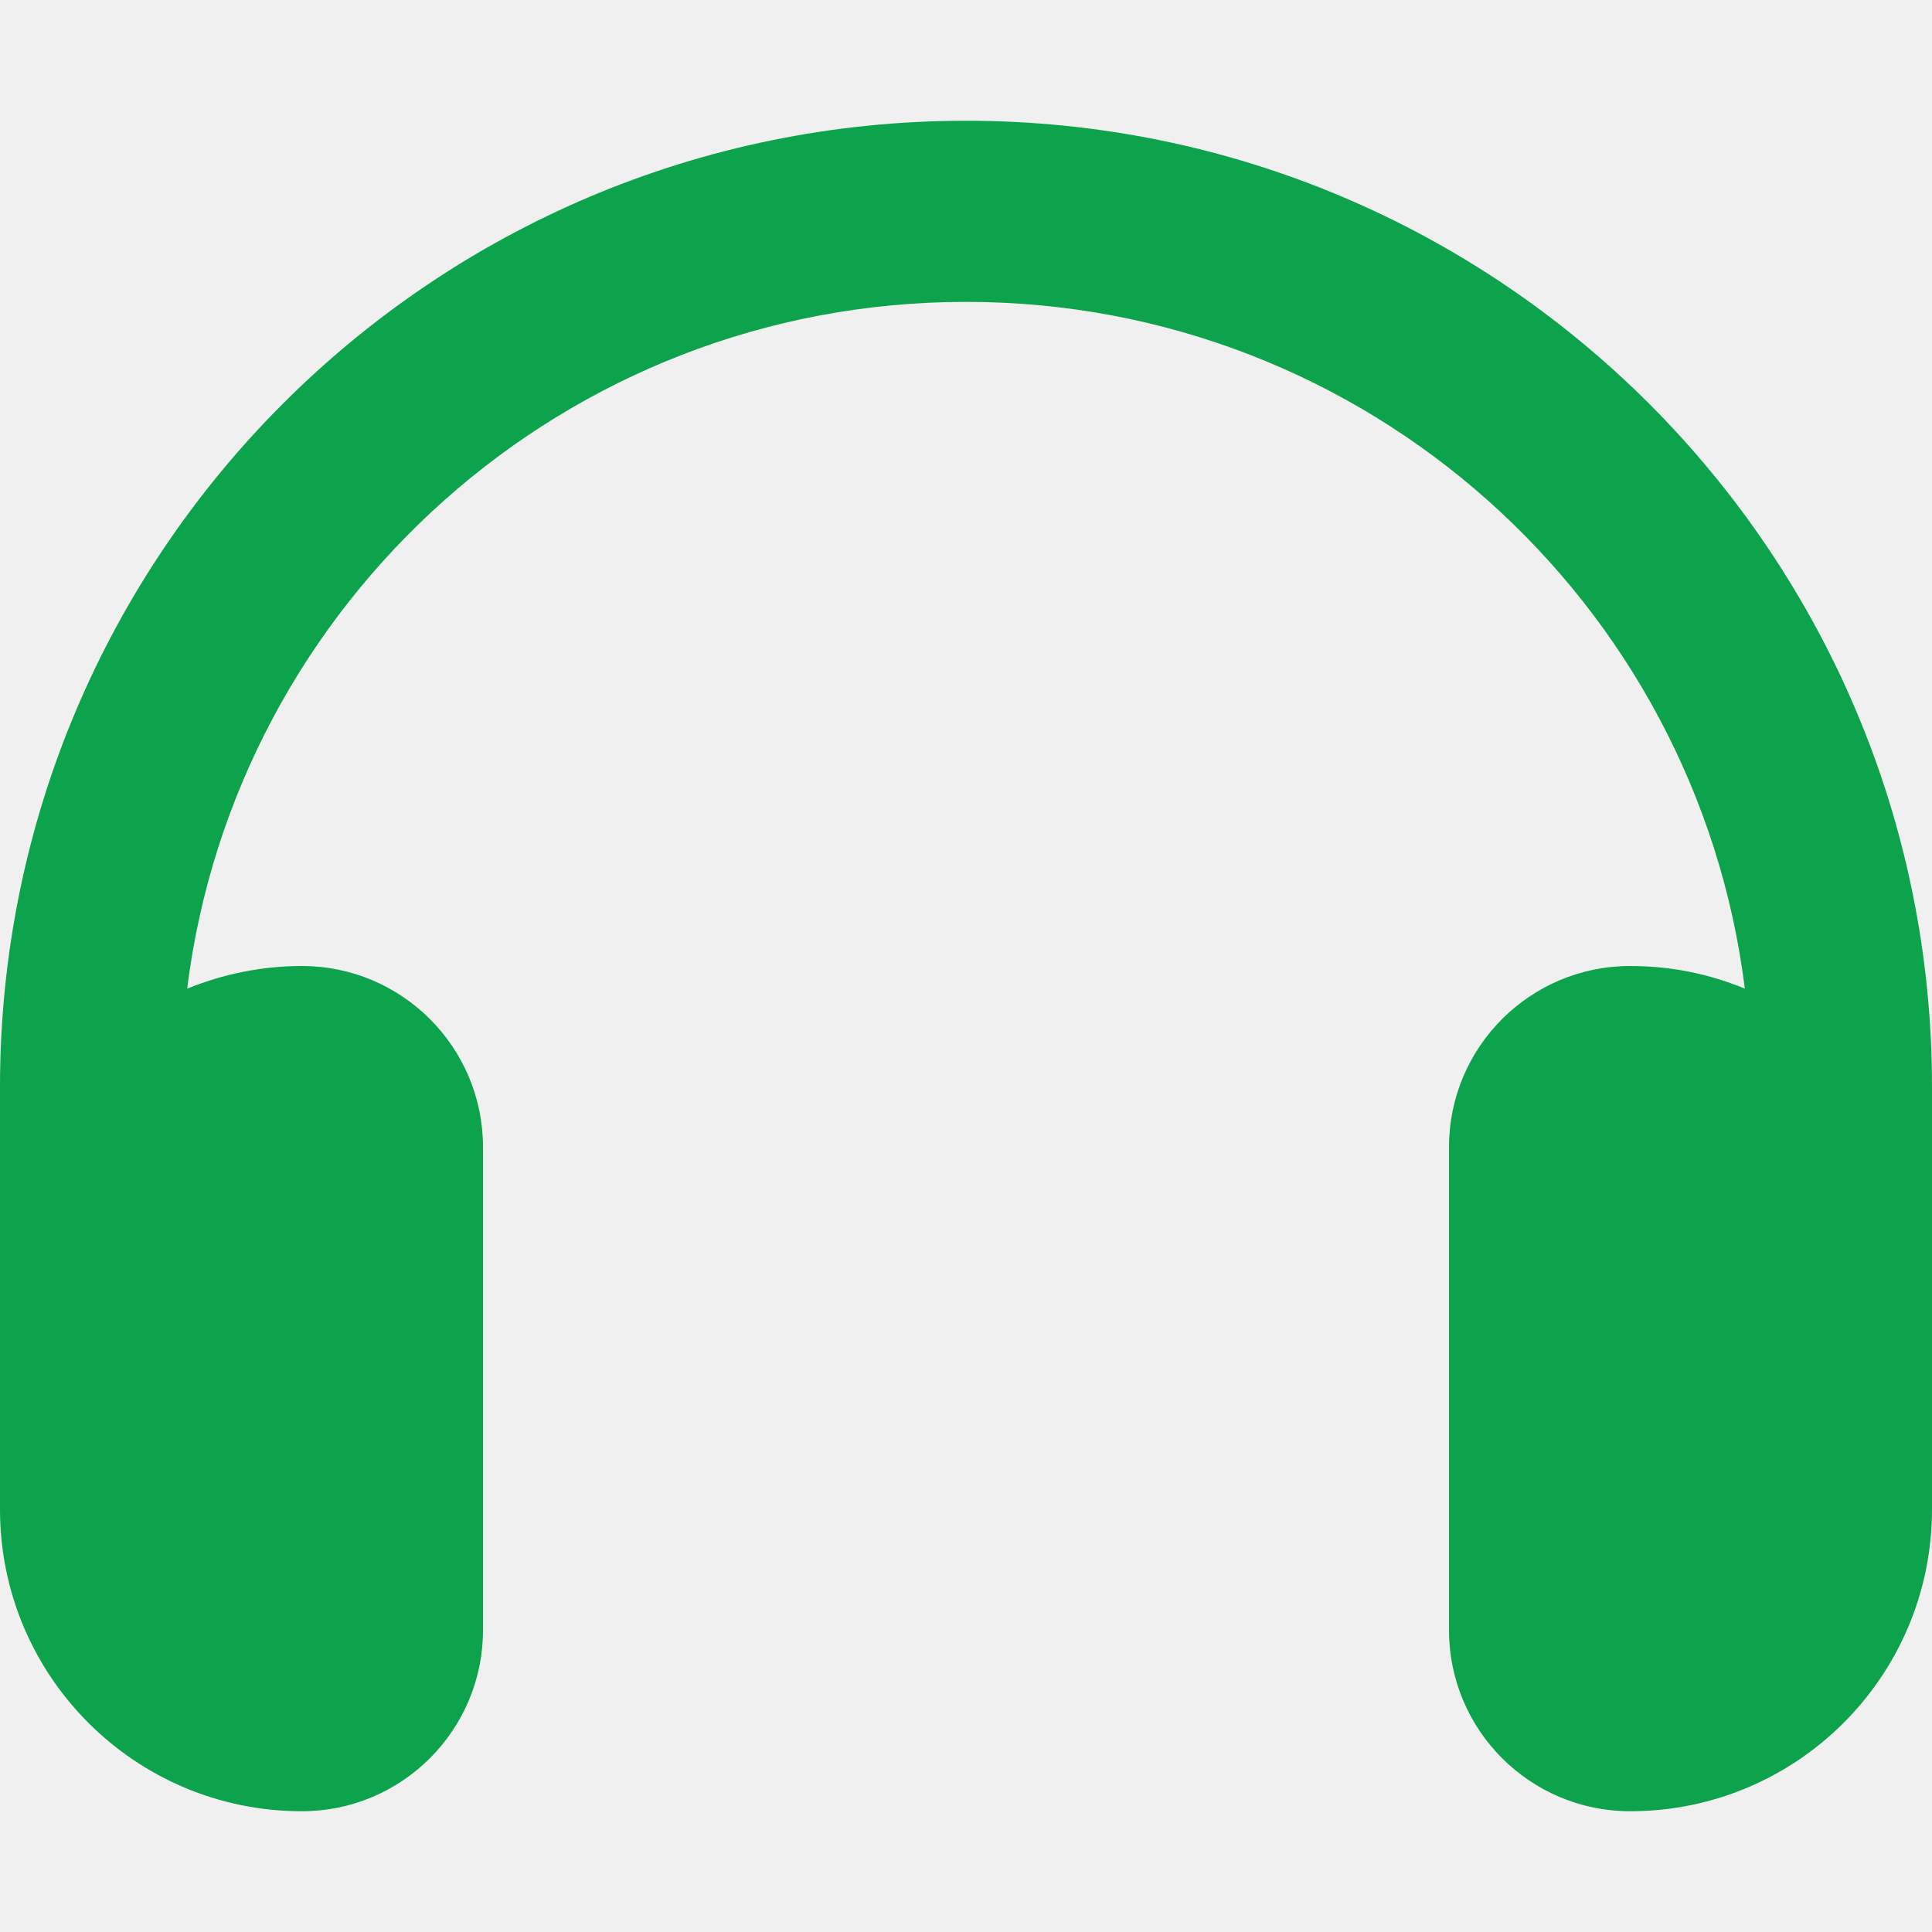
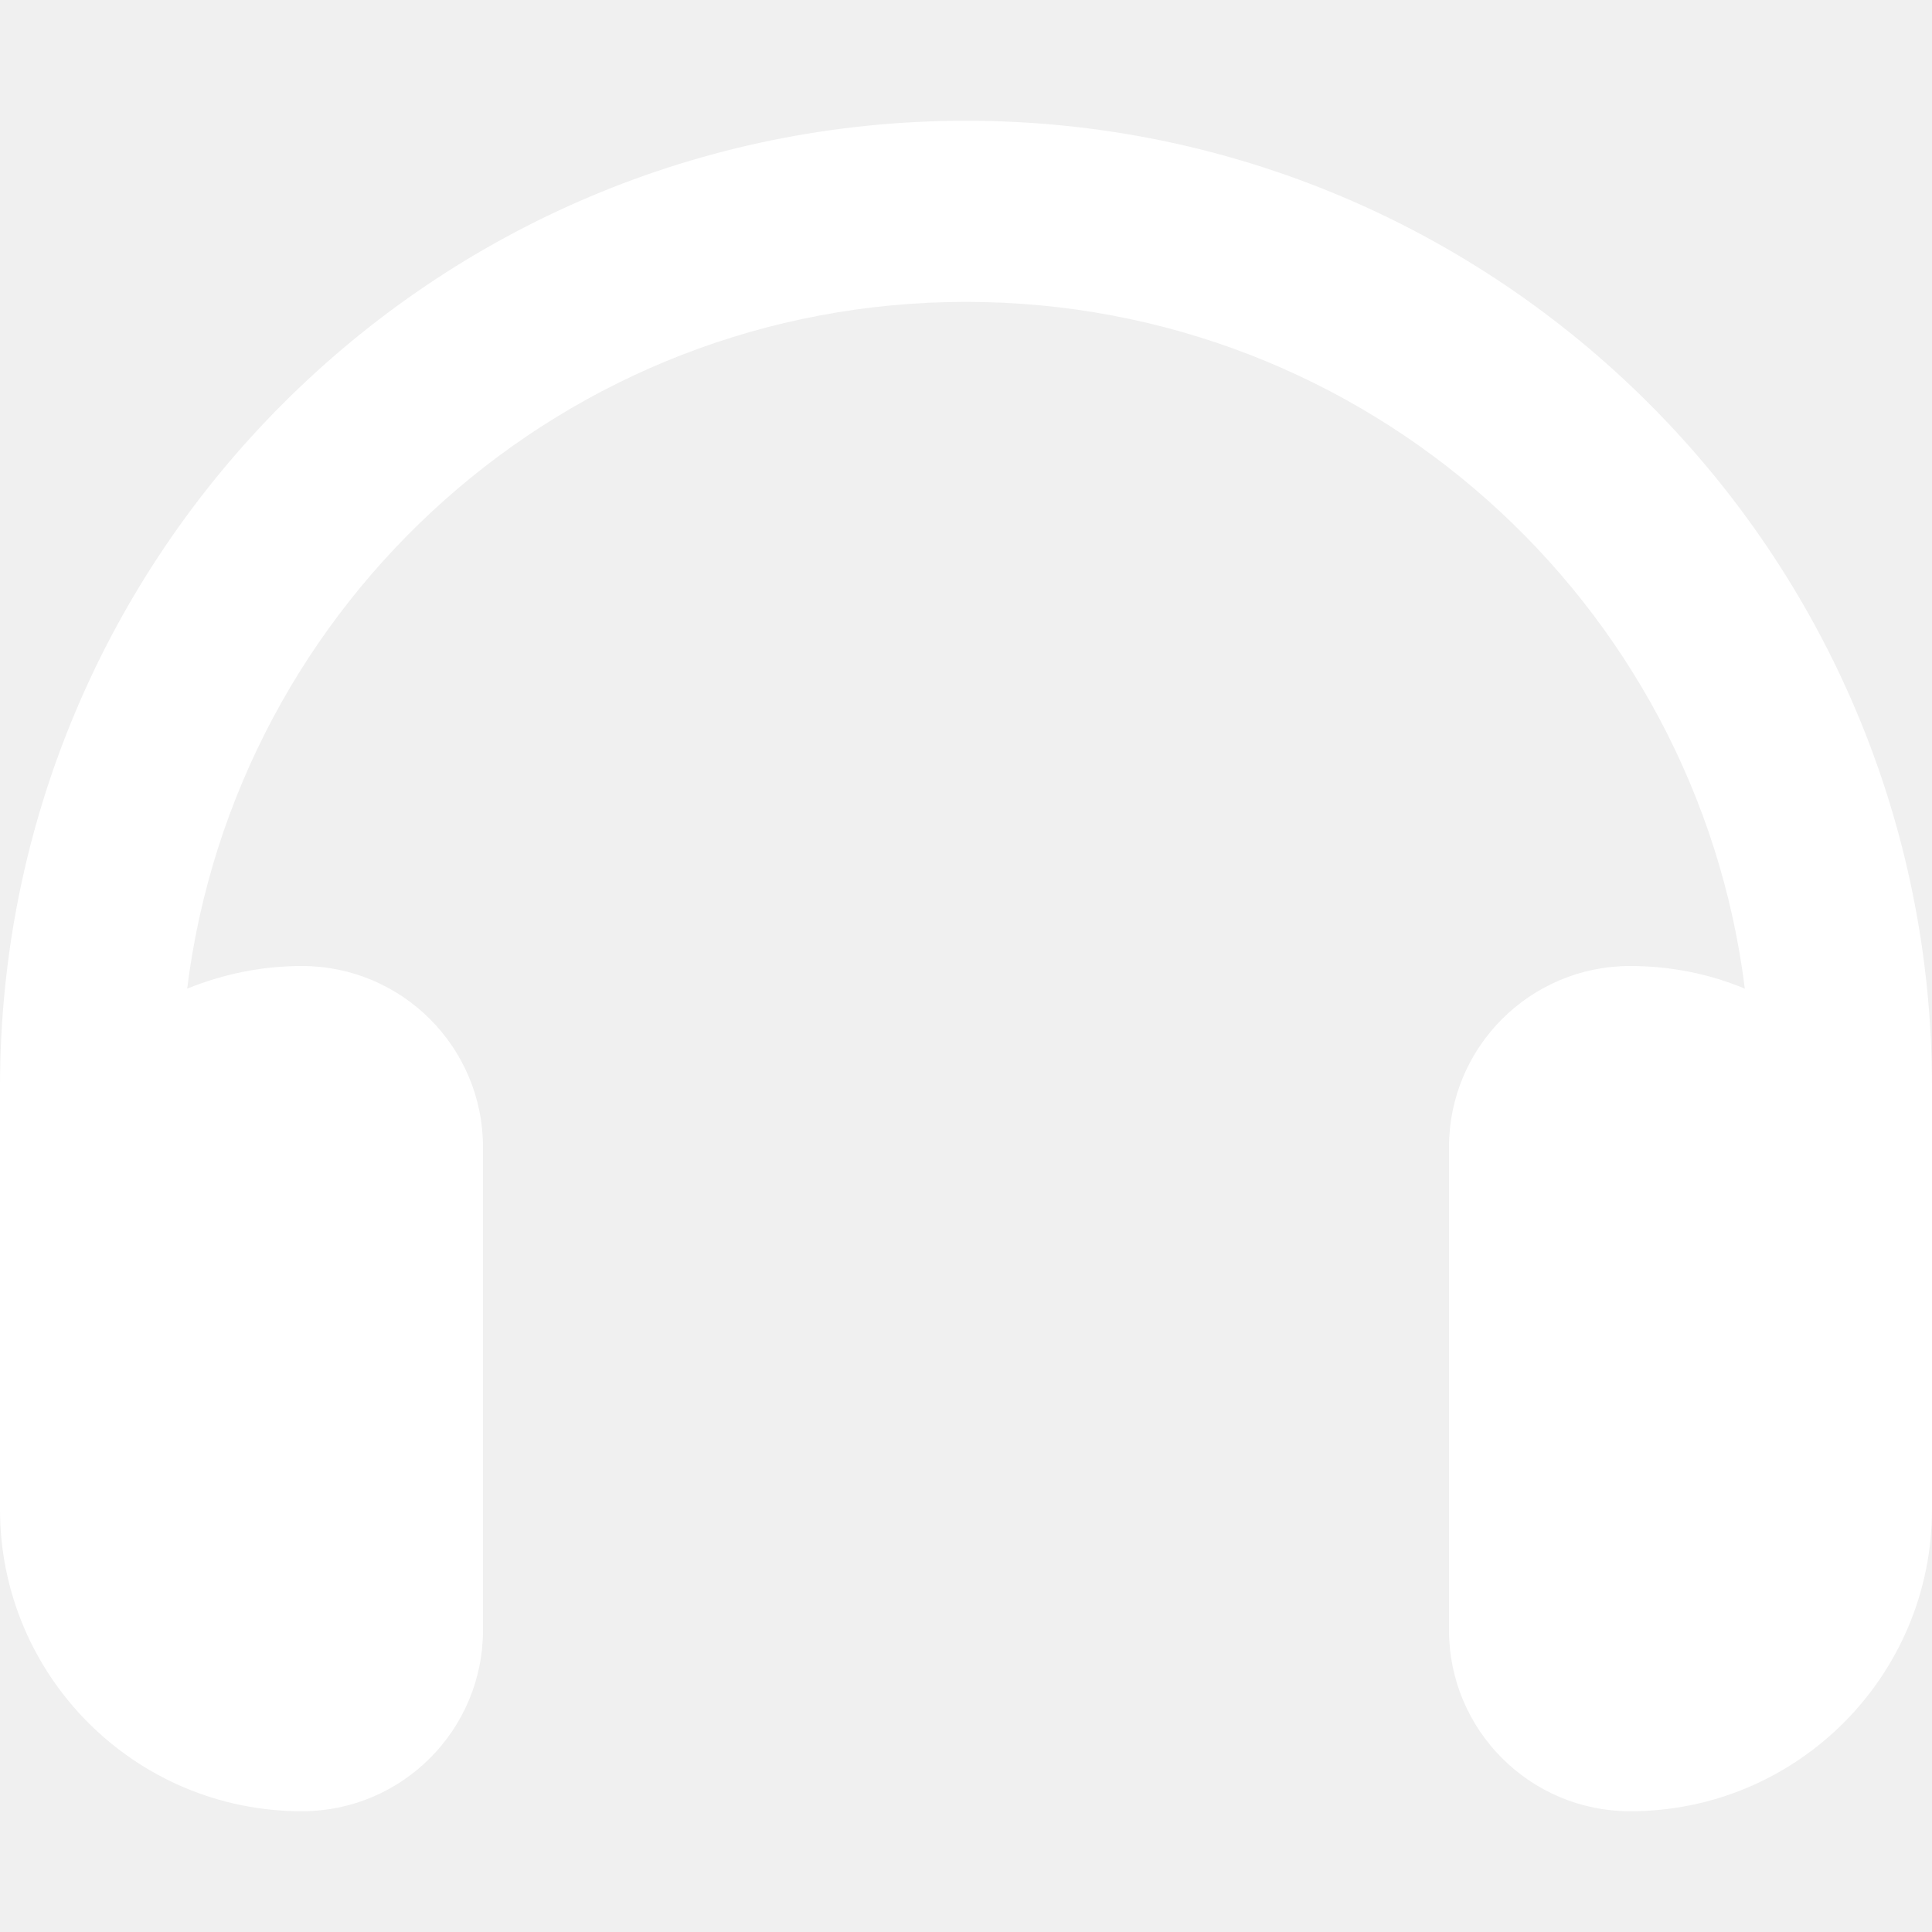
- <svg xmlns="http://www.w3.org/2000/svg" height="1em" viewBox="0 0 512 512" fill="#0DA34D">
+ <svg xmlns="http://www.w3.org/2000/svg" height="1em" viewBox="0 0 512 512" fill="#fff">
  <path d="M256 80C149.9 80 62.4 159.4 49.6 262c9.4-3.8 19.6-6 30.4-6c26.5 0 48 21.5 48 48V432c0 26.5-21.5 48-48 48c-44.2 0-80-35.8-80-80V384 336 288C0 146.6 114.6 32 256 32s256 114.6 256 256v48 48 16c0 44.2-35.8 80-80 80c-26.5 0-48-21.5-48-48V304c0-26.5 21.5-48 48-48c10.8 0 21 2.1 30.4 6C449.6 159.4 362.1 80 256 80z" />
</svg>
